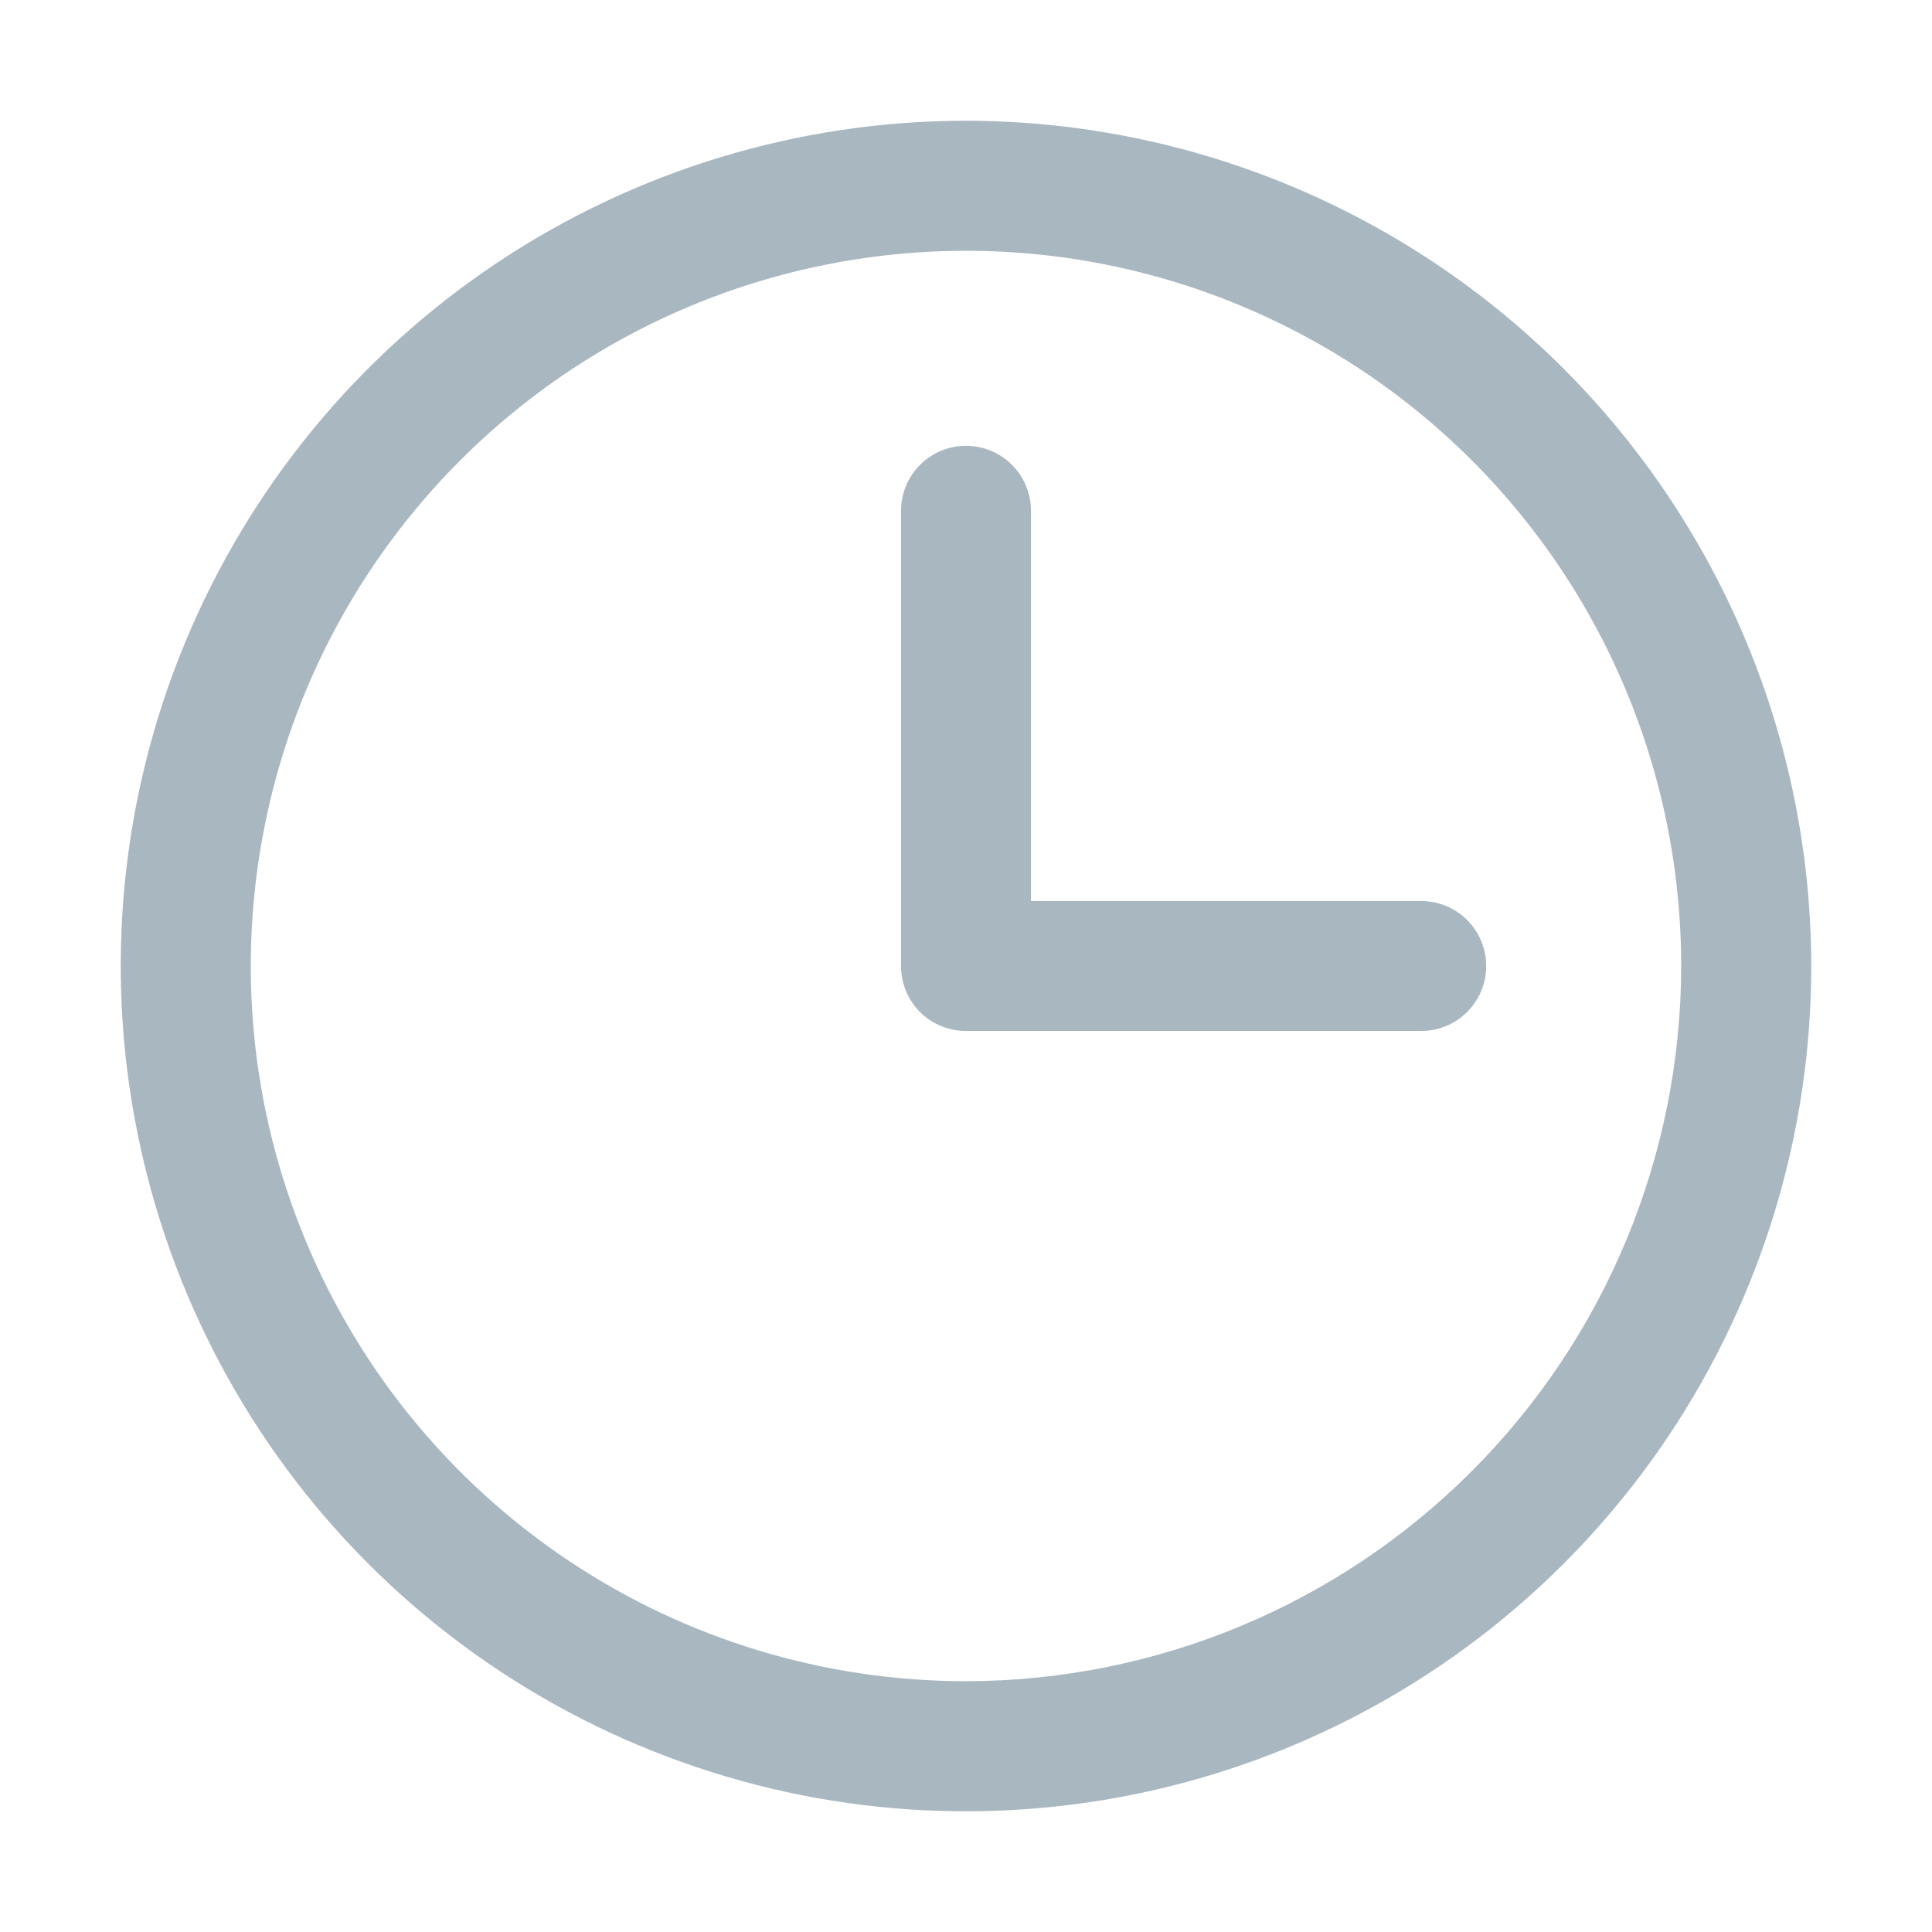
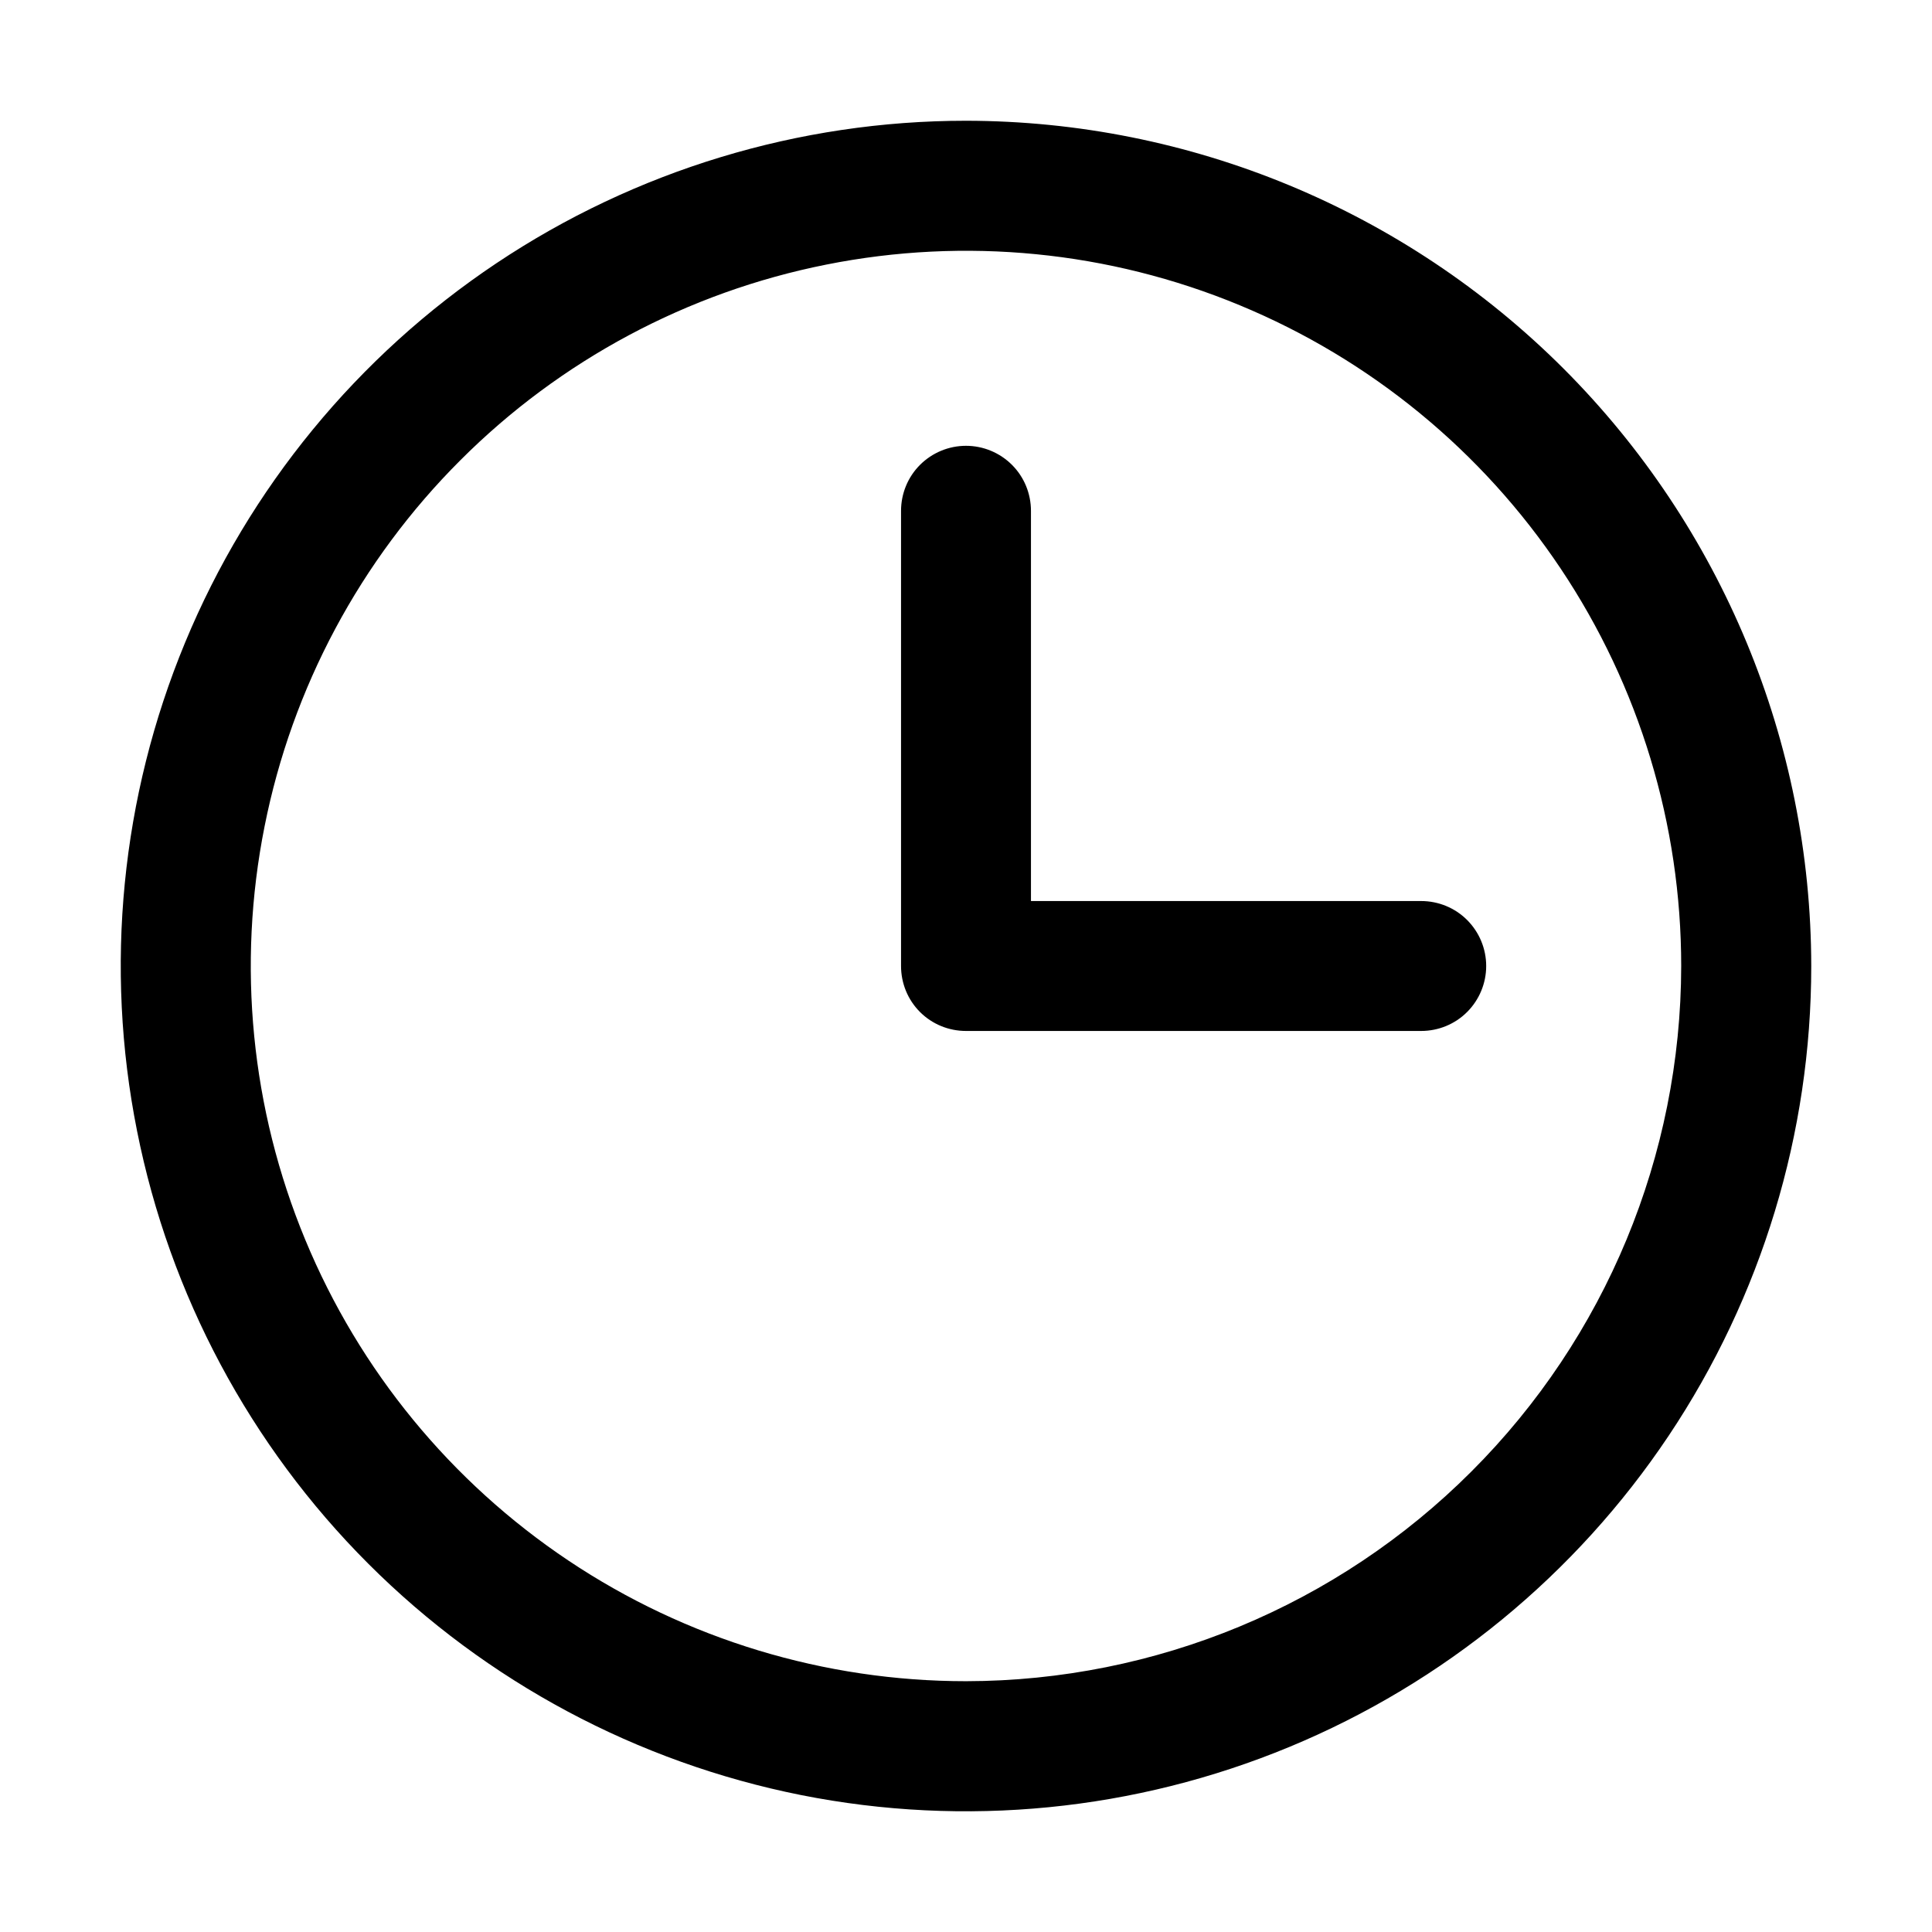
<svg xmlns="http://www.w3.org/2000/svg" width="16" height="16" viewBox="0 0 16 16" fill="none">
-   <path d="M8 1C6.616 1 5.262 1.411 4.111 2.18C2.96 2.949 2.063 4.042 1.533 5.321C1.003 6.6 0.864 8.008 1.135 9.366C1.405 10.723 2.071 11.971 3.05 12.95C4.029 13.929 5.277 14.595 6.634 14.866C7.992 15.136 9.4 14.997 10.679 14.467C11.958 13.937 13.051 13.04 13.82 11.889C14.589 10.738 15 9.384 15 8C14.998 6.144 14.26 4.365 12.948 3.052C11.635 1.74 9.856 1.002 8 1ZM8 13.923C6.829 13.923 5.683 13.576 4.709 12.925C3.735 12.274 2.976 11.349 2.528 10.267C2.079 9.184 1.962 7.993 2.191 6.844C2.419 5.696 2.983 4.64 3.812 3.812C4.64 2.983 5.696 2.419 6.844 2.191C7.993 1.962 9.184 2.079 10.267 2.528C11.349 2.976 12.274 3.735 12.925 4.709C13.576 5.683 13.923 6.829 13.923 8C13.921 9.57 13.297 11.076 12.186 12.186C11.076 13.297 9.57 13.921 8 13.923ZM12.308 8C12.308 8.143 12.251 8.28 12.15 8.381C12.049 8.482 11.912 8.538 11.769 8.538H8C7.857 8.538 7.72 8.482 7.619 8.381C7.518 8.28 7.462 8.143 7.462 8V4.231C7.462 4.088 7.518 3.951 7.619 3.85C7.72 3.749 7.857 3.692 8 3.692C8.143 3.692 8.28 3.749 8.381 3.85C8.482 3.951 8.538 4.088 8.538 4.231V7.462H11.769C11.912 7.462 12.049 7.518 12.15 7.619C12.251 7.72 12.308 7.857 12.308 8Z" fill="#A9B7C1" />
+   <path d="M8 1C6.616 1 5.262 1.411 4.111 2.18C2.96 2.949 2.063 4.042 1.533 5.321C1.003 6.6 0.864 8.008 1.135 9.366C1.405 10.723 2.071 11.971 3.05 12.95C4.029 13.929 5.277 14.595 6.634 14.866C7.992 15.136 9.4 14.997 10.679 14.467C11.958 13.937 13.051 13.04 13.82 11.889C14.589 10.738 15 9.384 15 8C14.998 6.144 14.26 4.365 12.948 3.052C11.635 1.74 9.856 1.002 8 1ZM8 13.923C6.829 13.923 5.683 13.576 4.709 12.925C3.735 12.274 2.976 11.349 2.528 10.267C2.079 9.184 1.962 7.993 2.191 6.844C2.419 5.696 2.983 4.64 3.812 3.812C4.64 2.983 5.696 2.419 6.844 2.191C7.993 1.962 9.184 2.079 10.267 2.528C11.349 2.976 12.274 3.735 12.925 4.709C13.576 5.683 13.923 6.829 13.923 8C13.921 9.57 13.297 11.076 12.186 12.186C11.076 13.297 9.57 13.921 8 13.923ZM12.308 8C12.308 8.143 12.251 8.28 12.15 8.381C12.049 8.482 11.912 8.538 11.769 8.538H8C7.857 8.538 7.72 8.482 7.619 8.381C7.518 8.28 7.462 8.143 7.462 8V4.231C7.462 4.088 7.518 3.951 7.619 3.85C7.72 3.749 7.857 3.692 8 3.692C8.143 3.692 8.28 3.749 8.381 3.85C8.482 3.951 8.538 4.088 8.538 4.231V7.462H11.769C11.912 7.462 12.049 7.518 12.15 7.619C12.251 7.72 12.308 7.857 12.308 8Z" fill="currentColor" />
</svg>
